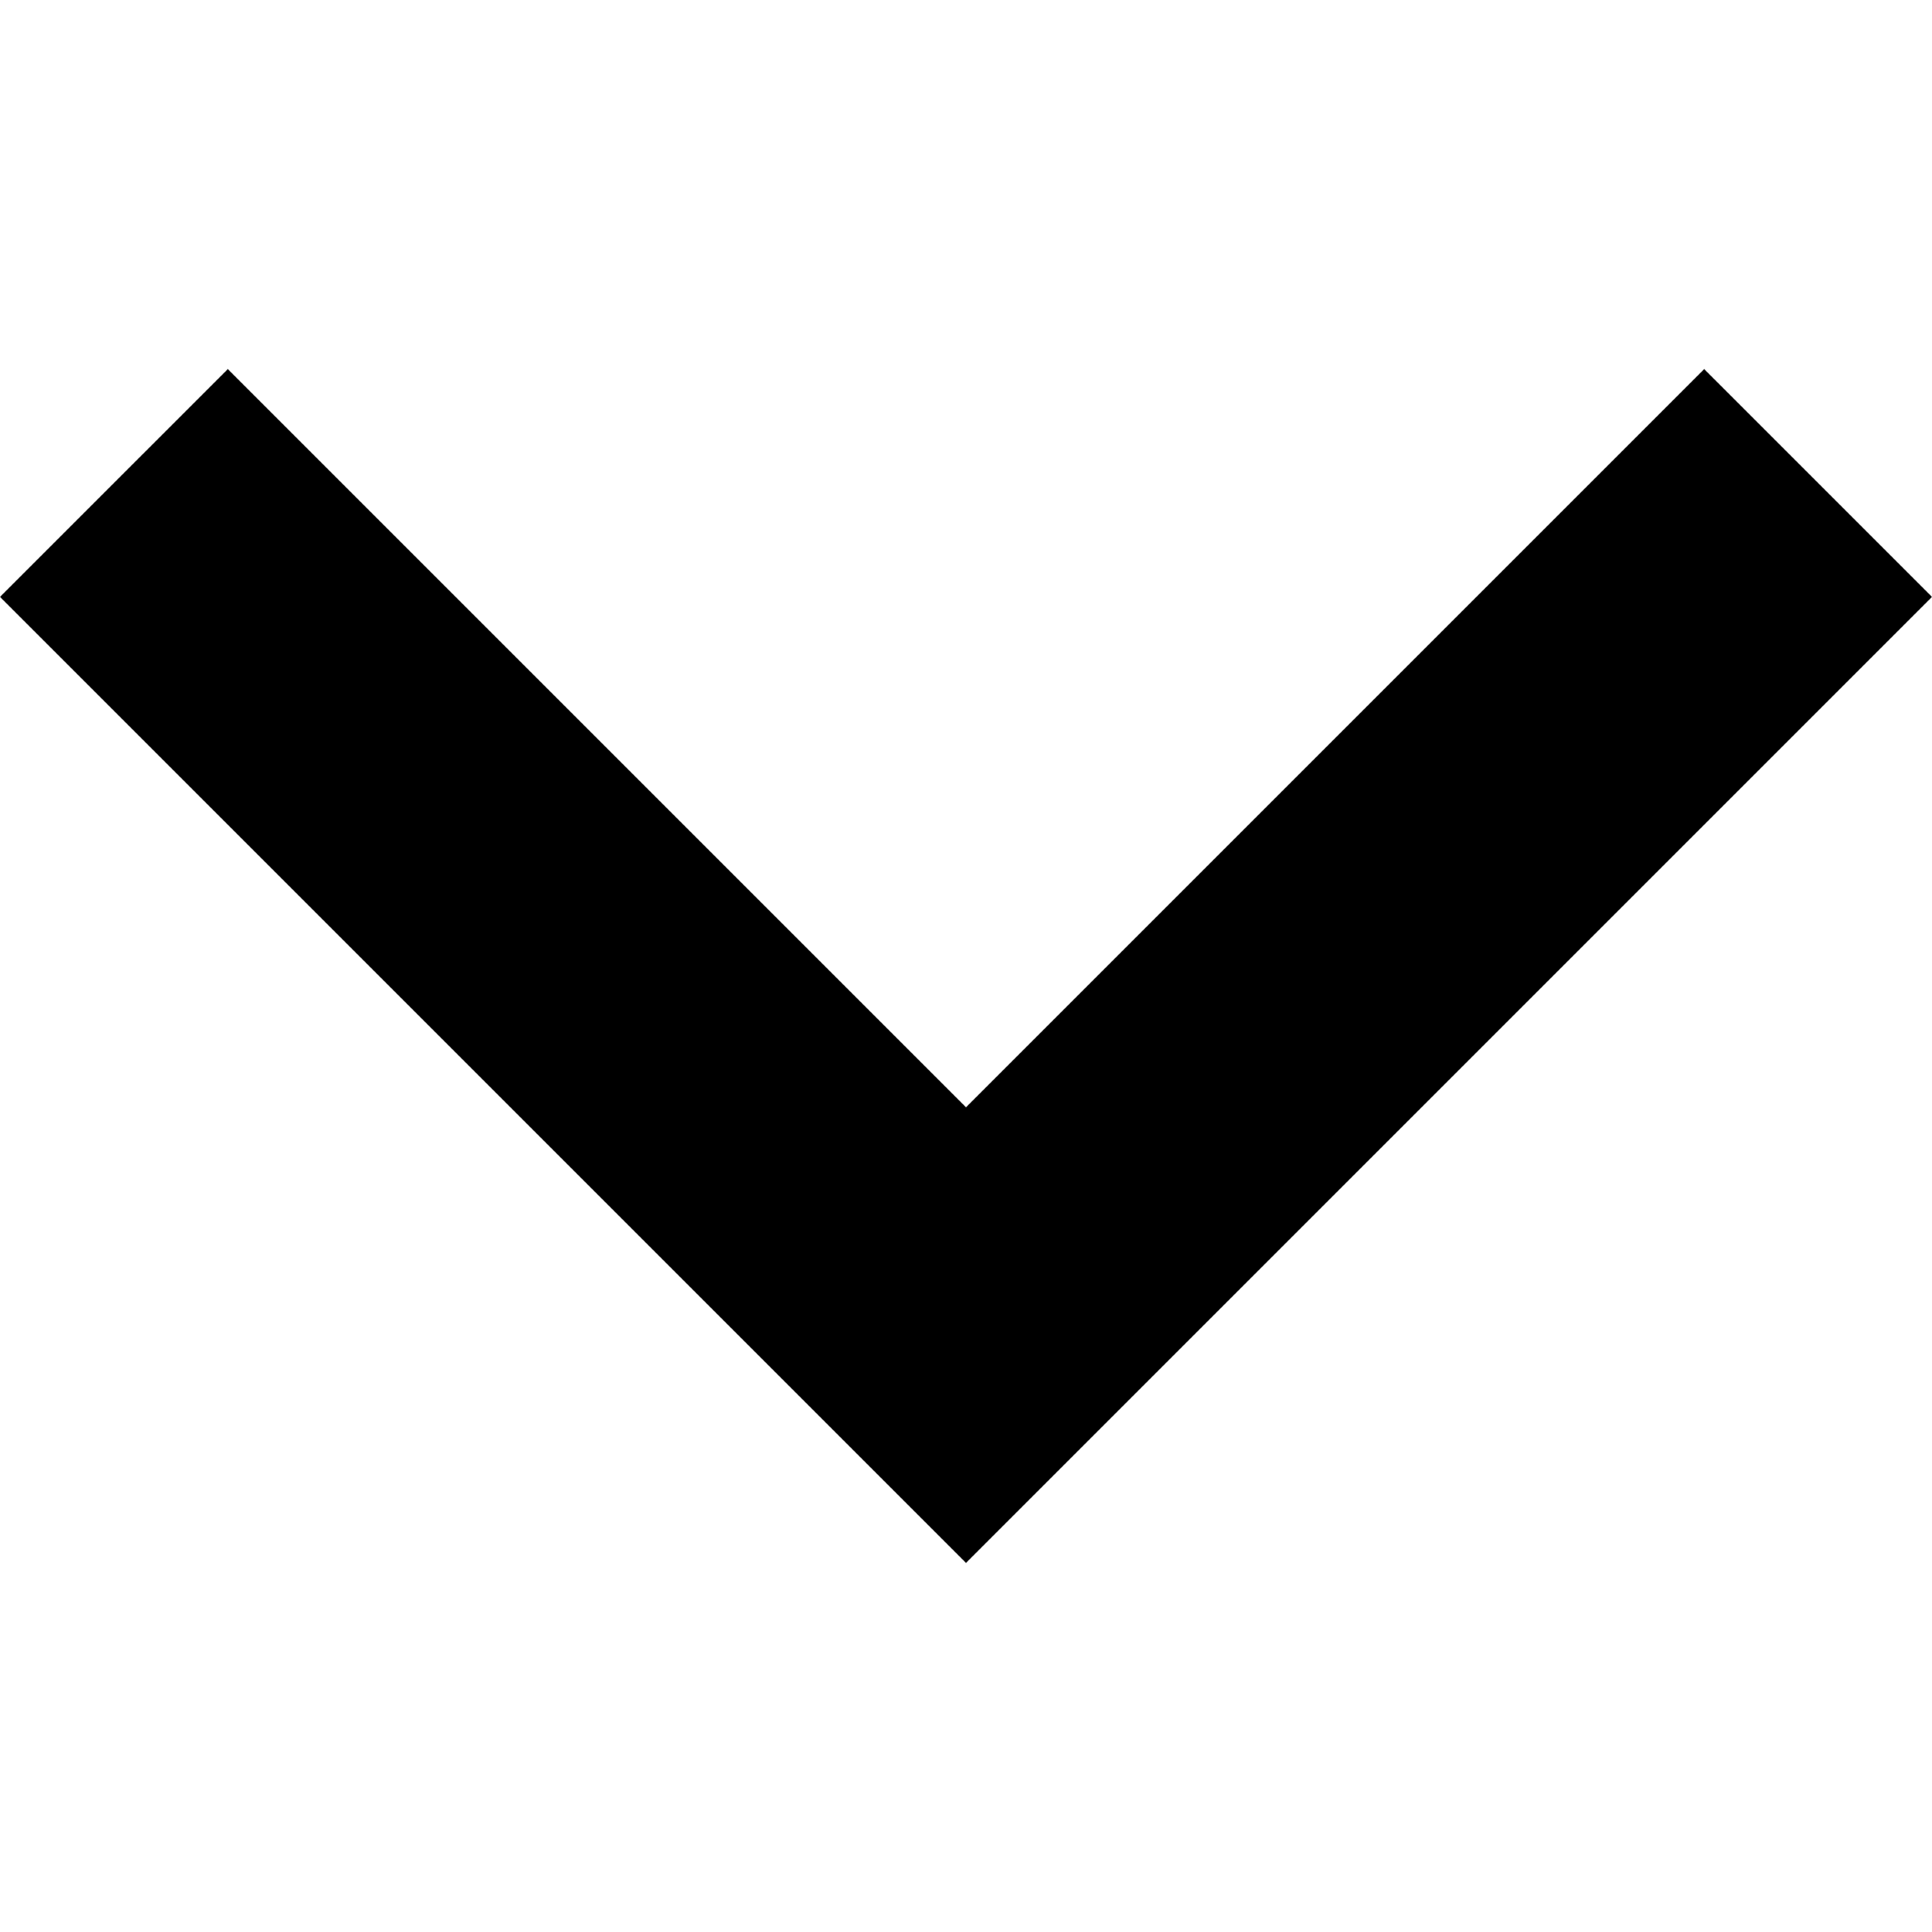
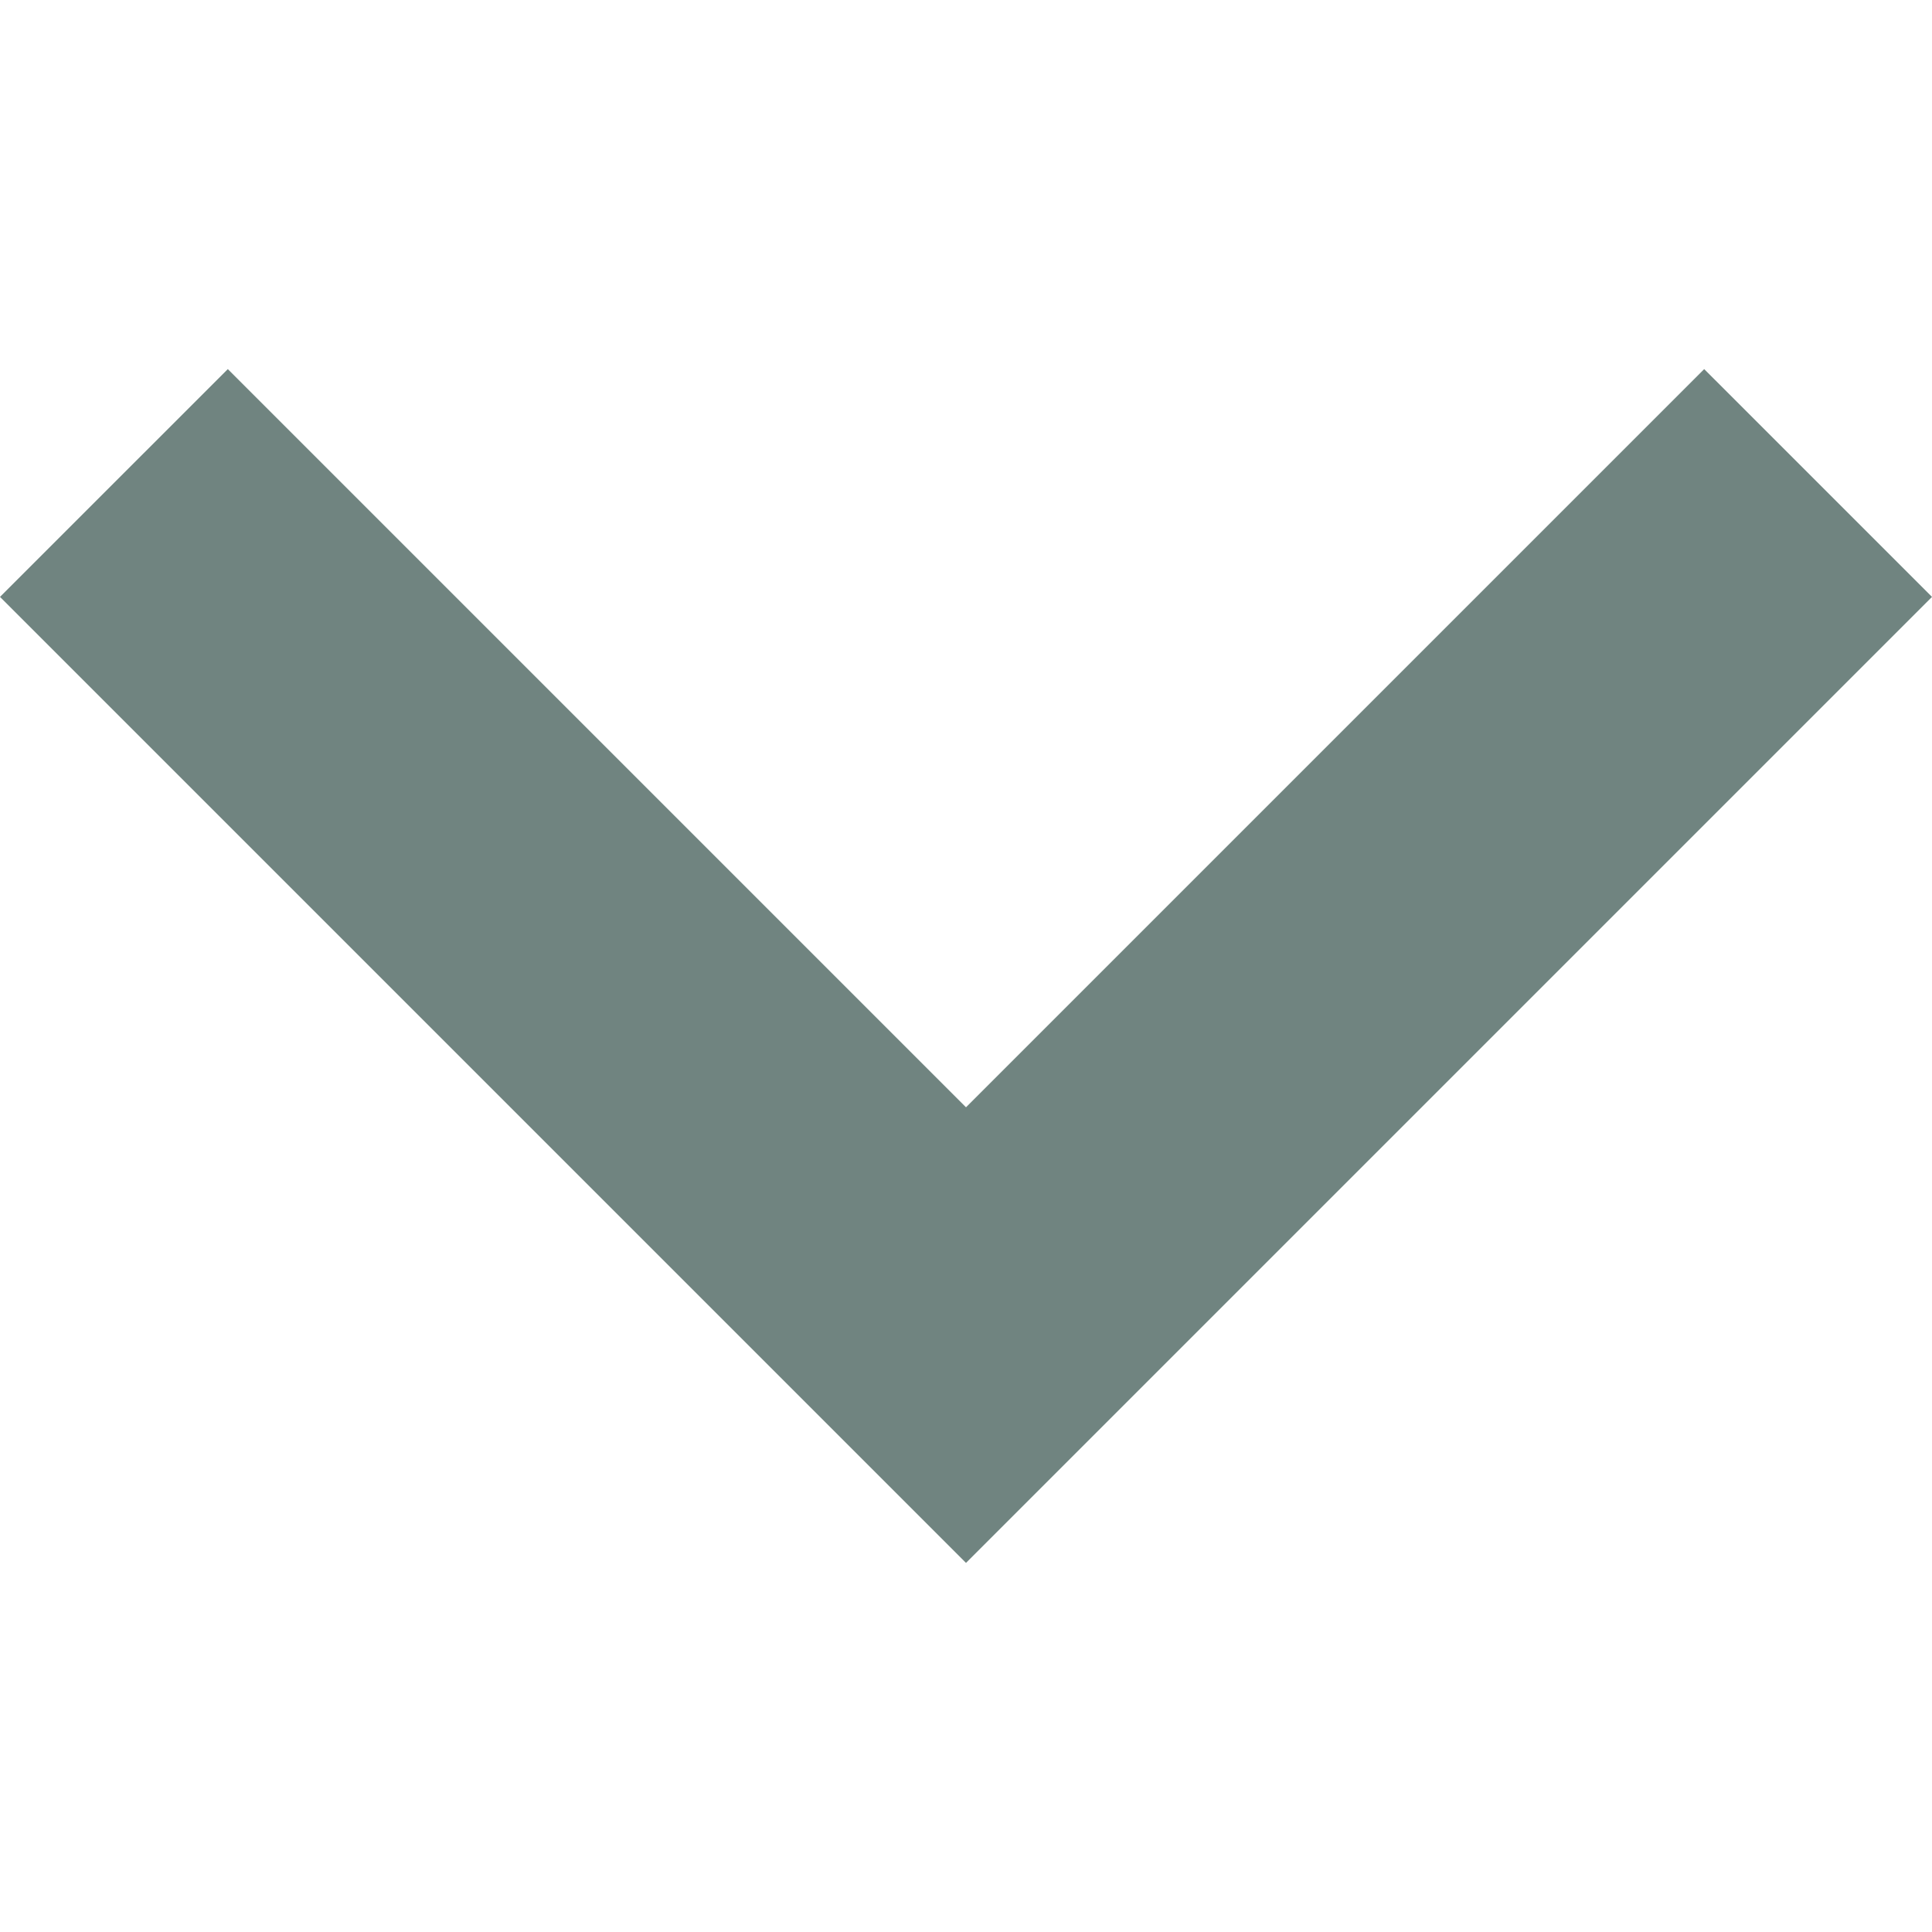
- <svg xmlns="http://www.w3.org/2000/svg" version="1.1" id="Capa_1" x="0px" y="0px" viewBox="0 0 256 256" style="enable-background:new 0 0 256 256;" xml:space="preserve">
+ <svg xmlns="http://www.w3.org/2000/svg" version="1.1" fill="#708480" id="Capa_1" x="0px" y="0px" viewBox="0 0 256 256" xml:space="preserve">
  <g>
    <g>
      <polygon points="225.813,48.907 128,146.72 30.187,48.907 0,79.093 128,207.093 256,79.093   " />
    </g>
  </g>
</svg>
